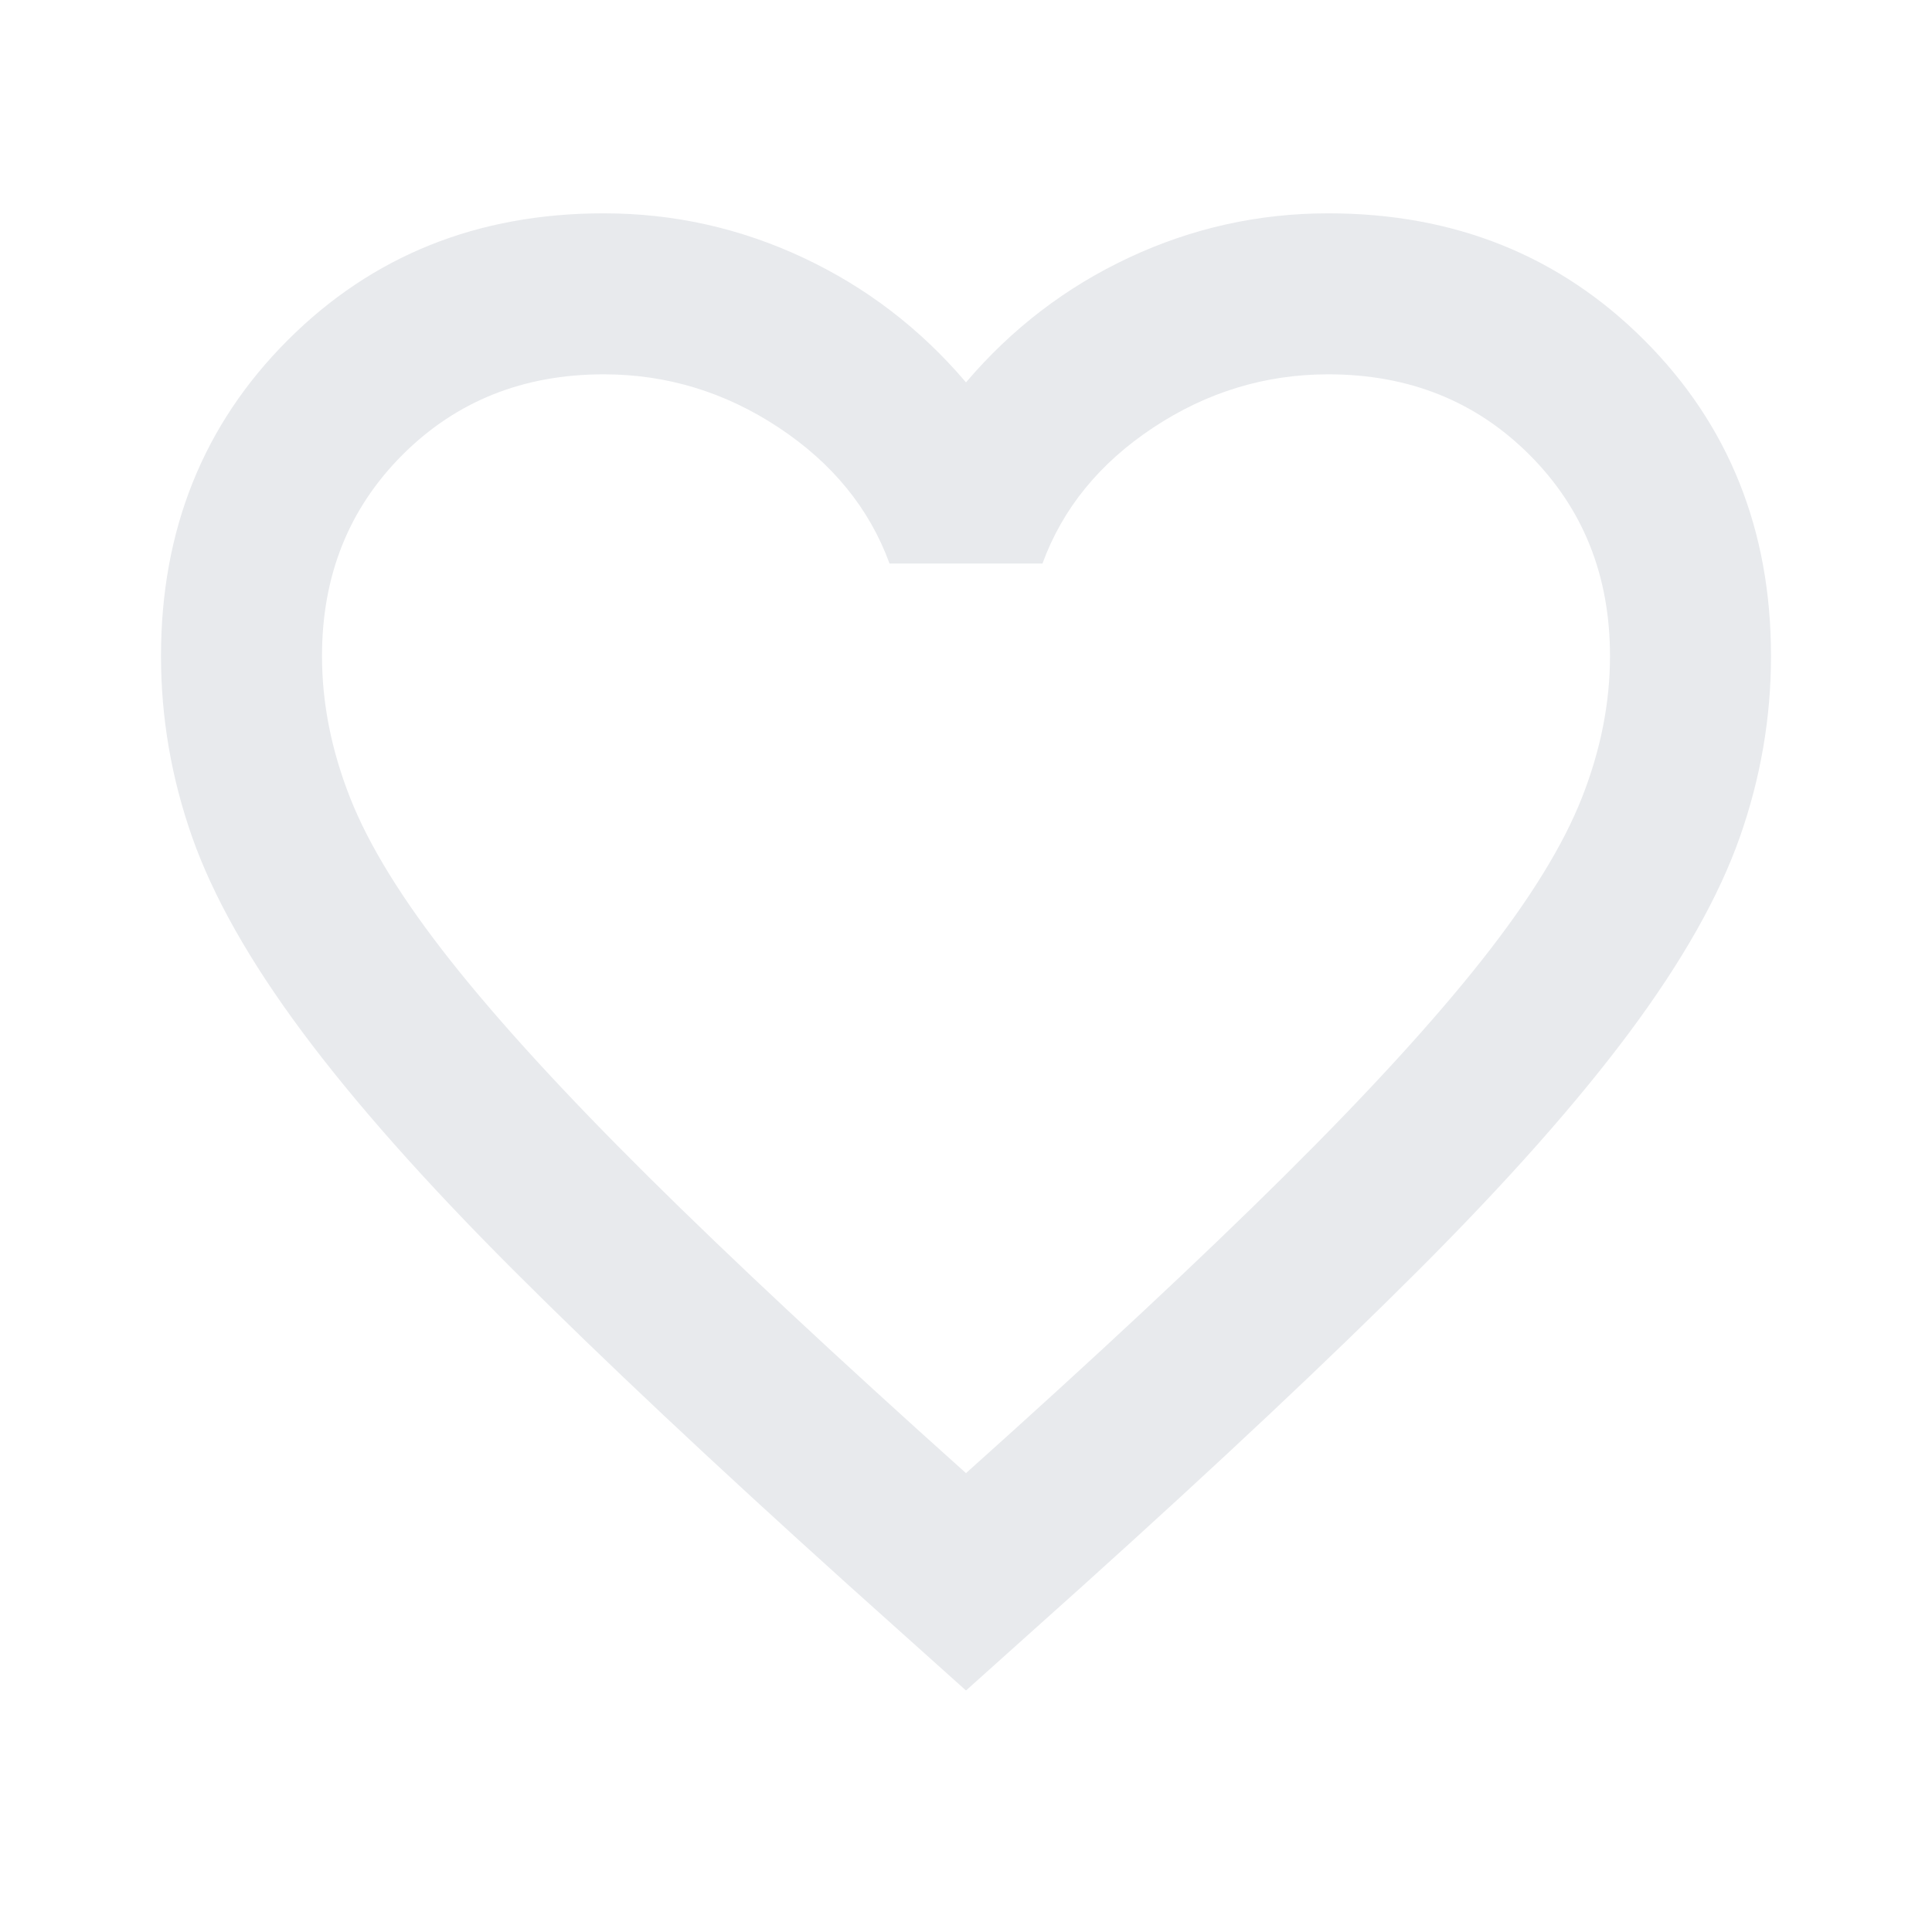
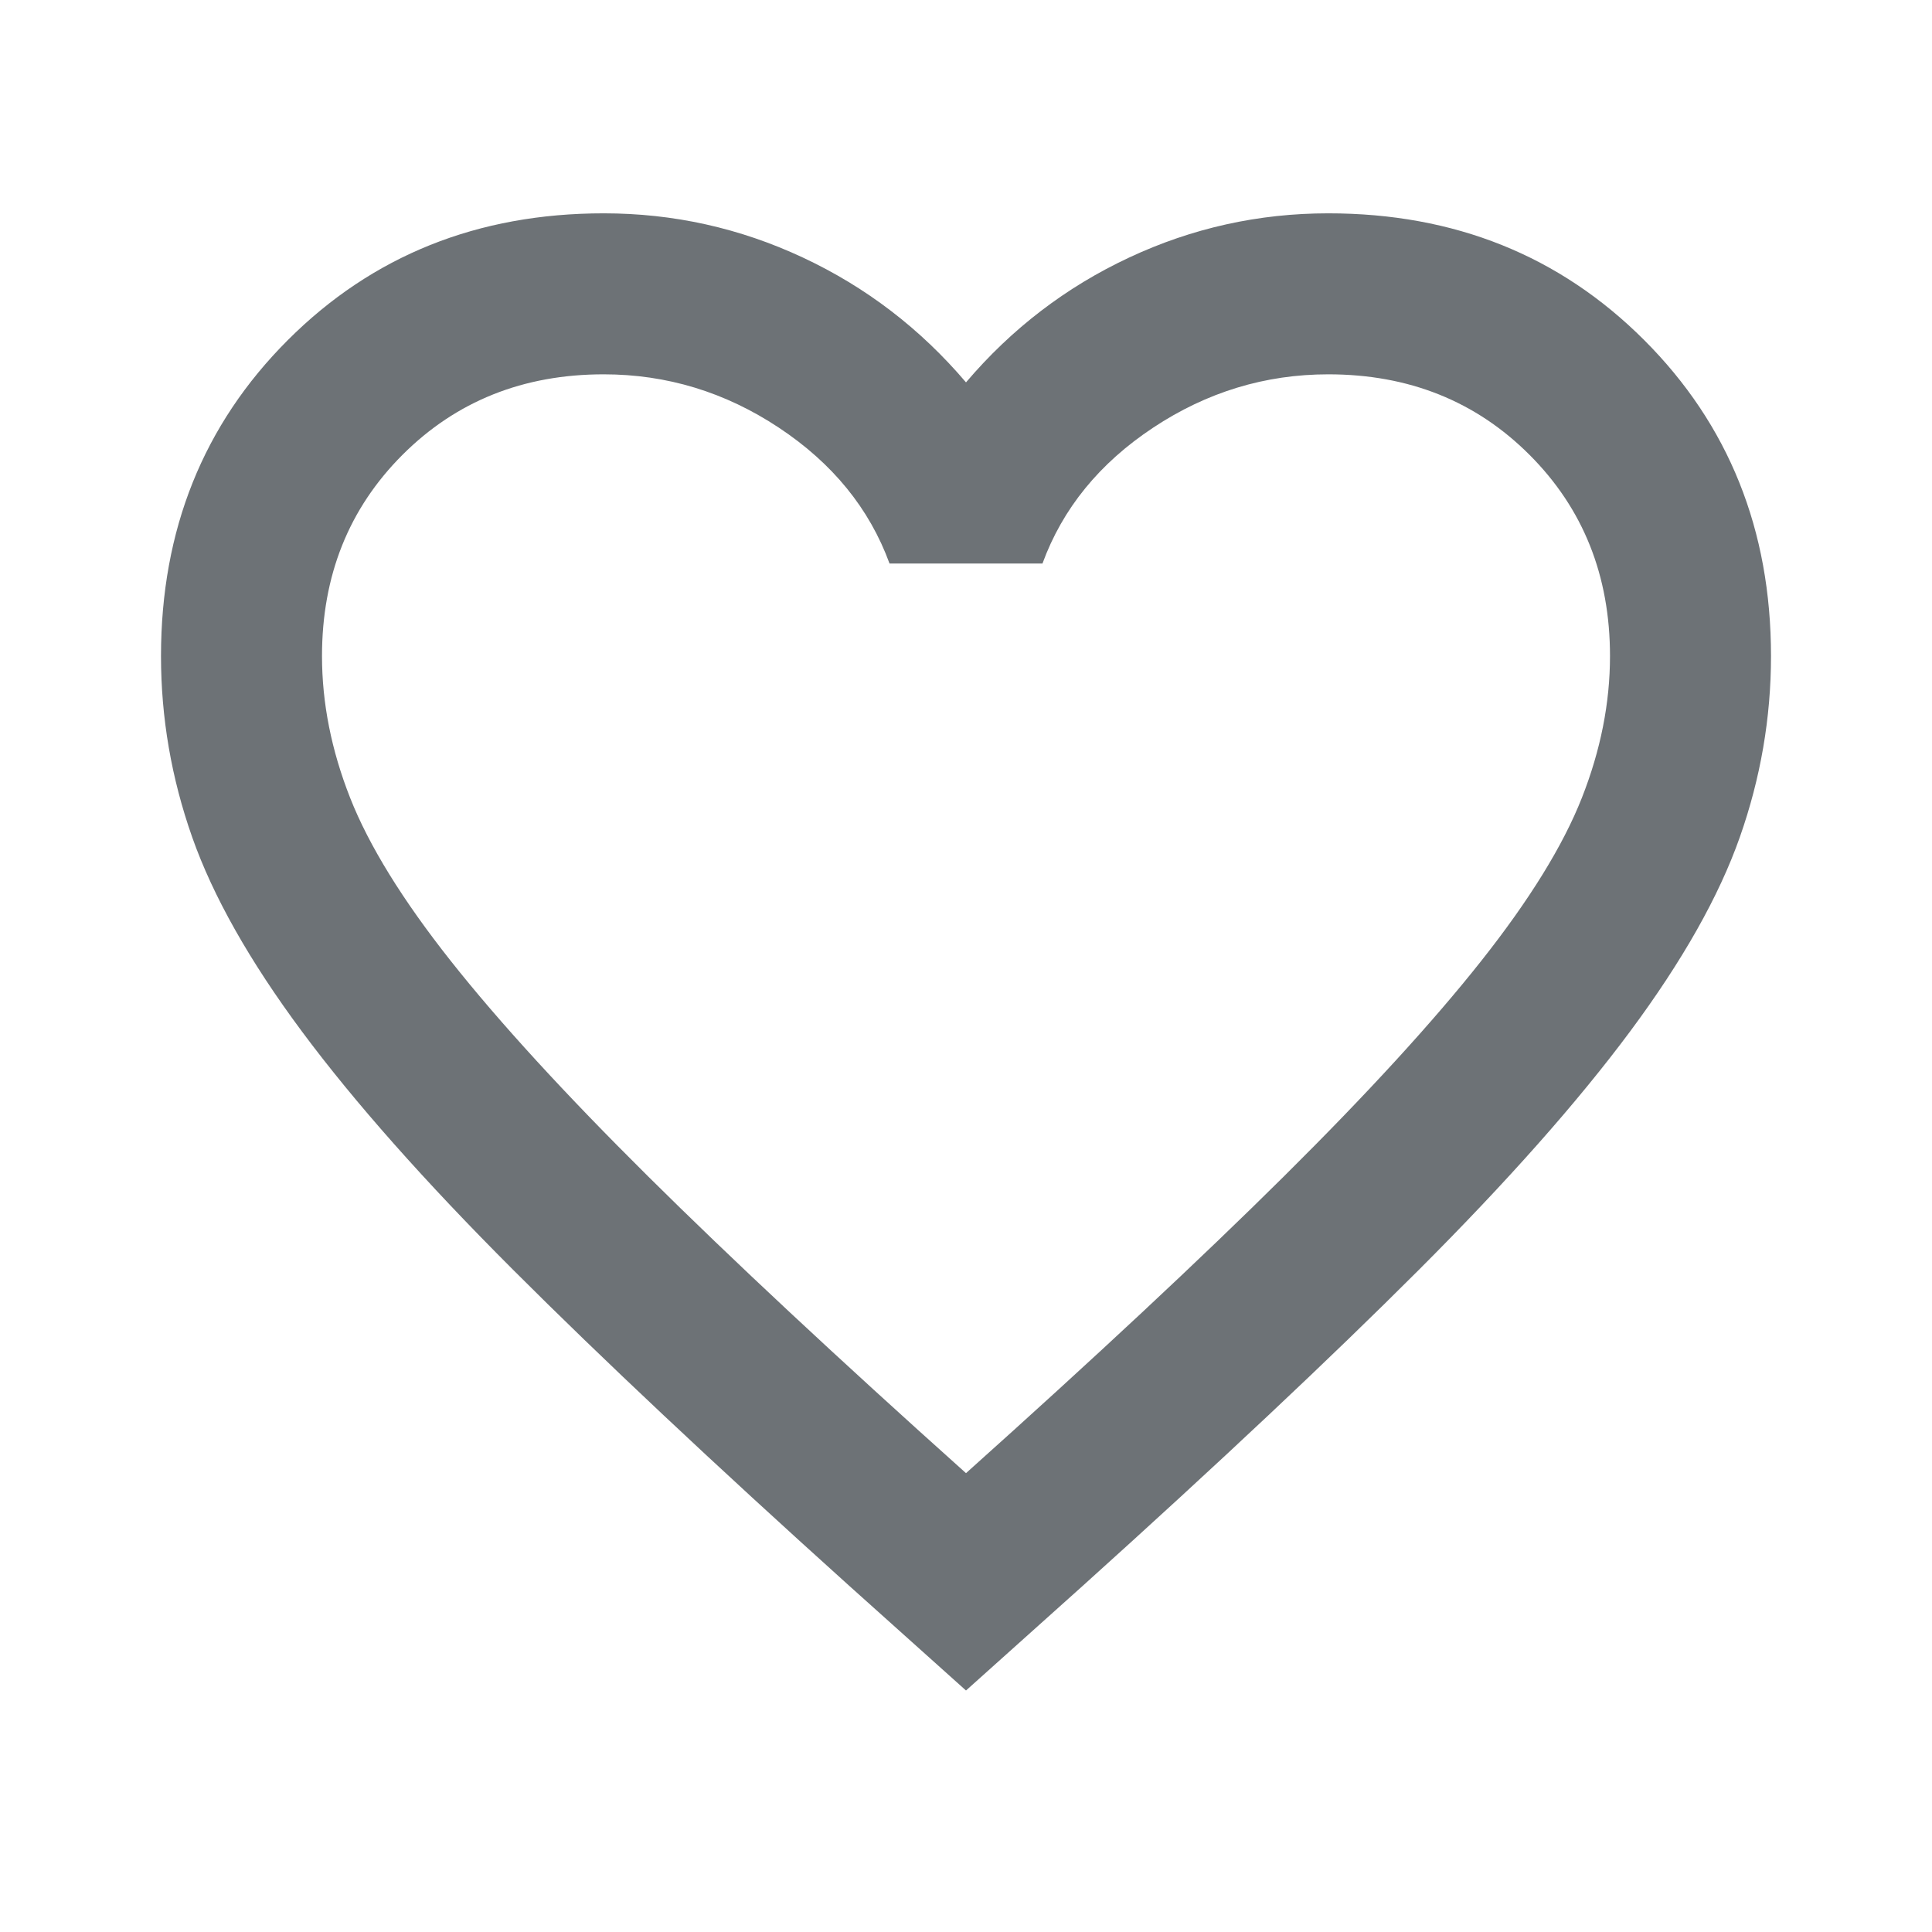
- <svg xmlns="http://www.w3.org/2000/svg" height="24px" viewBox="0 -960 960 960" width="24px" fill="#e8eaed">
+ <svg xmlns="http://www.w3.org/2000/svg" height="24px" viewBox="0 -960 960 960" width="24px" fill="#6D7276">
  <path d="m480-120-58-52q-101-91-167-157T150-447.5Q111-500 95.5-544T80-634q0-94 63-157t157-63q52 0 99 22t81 62q34-40 81-62t99-22q94 0 157 63t63 157q0 46-15.5 90T810-447.5Q771-395 705-329T538-172l-58 52Zm0-108q96-86 158-147.5t98-107q36-45.5 50-81t14-70.5q0-60-40-100t-100-40q-47 0-87 26.5T518-680h-76q-15-41-55-67.5T300-774q-60 0-100 40t-40 100q0 35 14 70.5t50 81q36 45.5 98 107T480-228Zm0-273Z" />
</svg>
